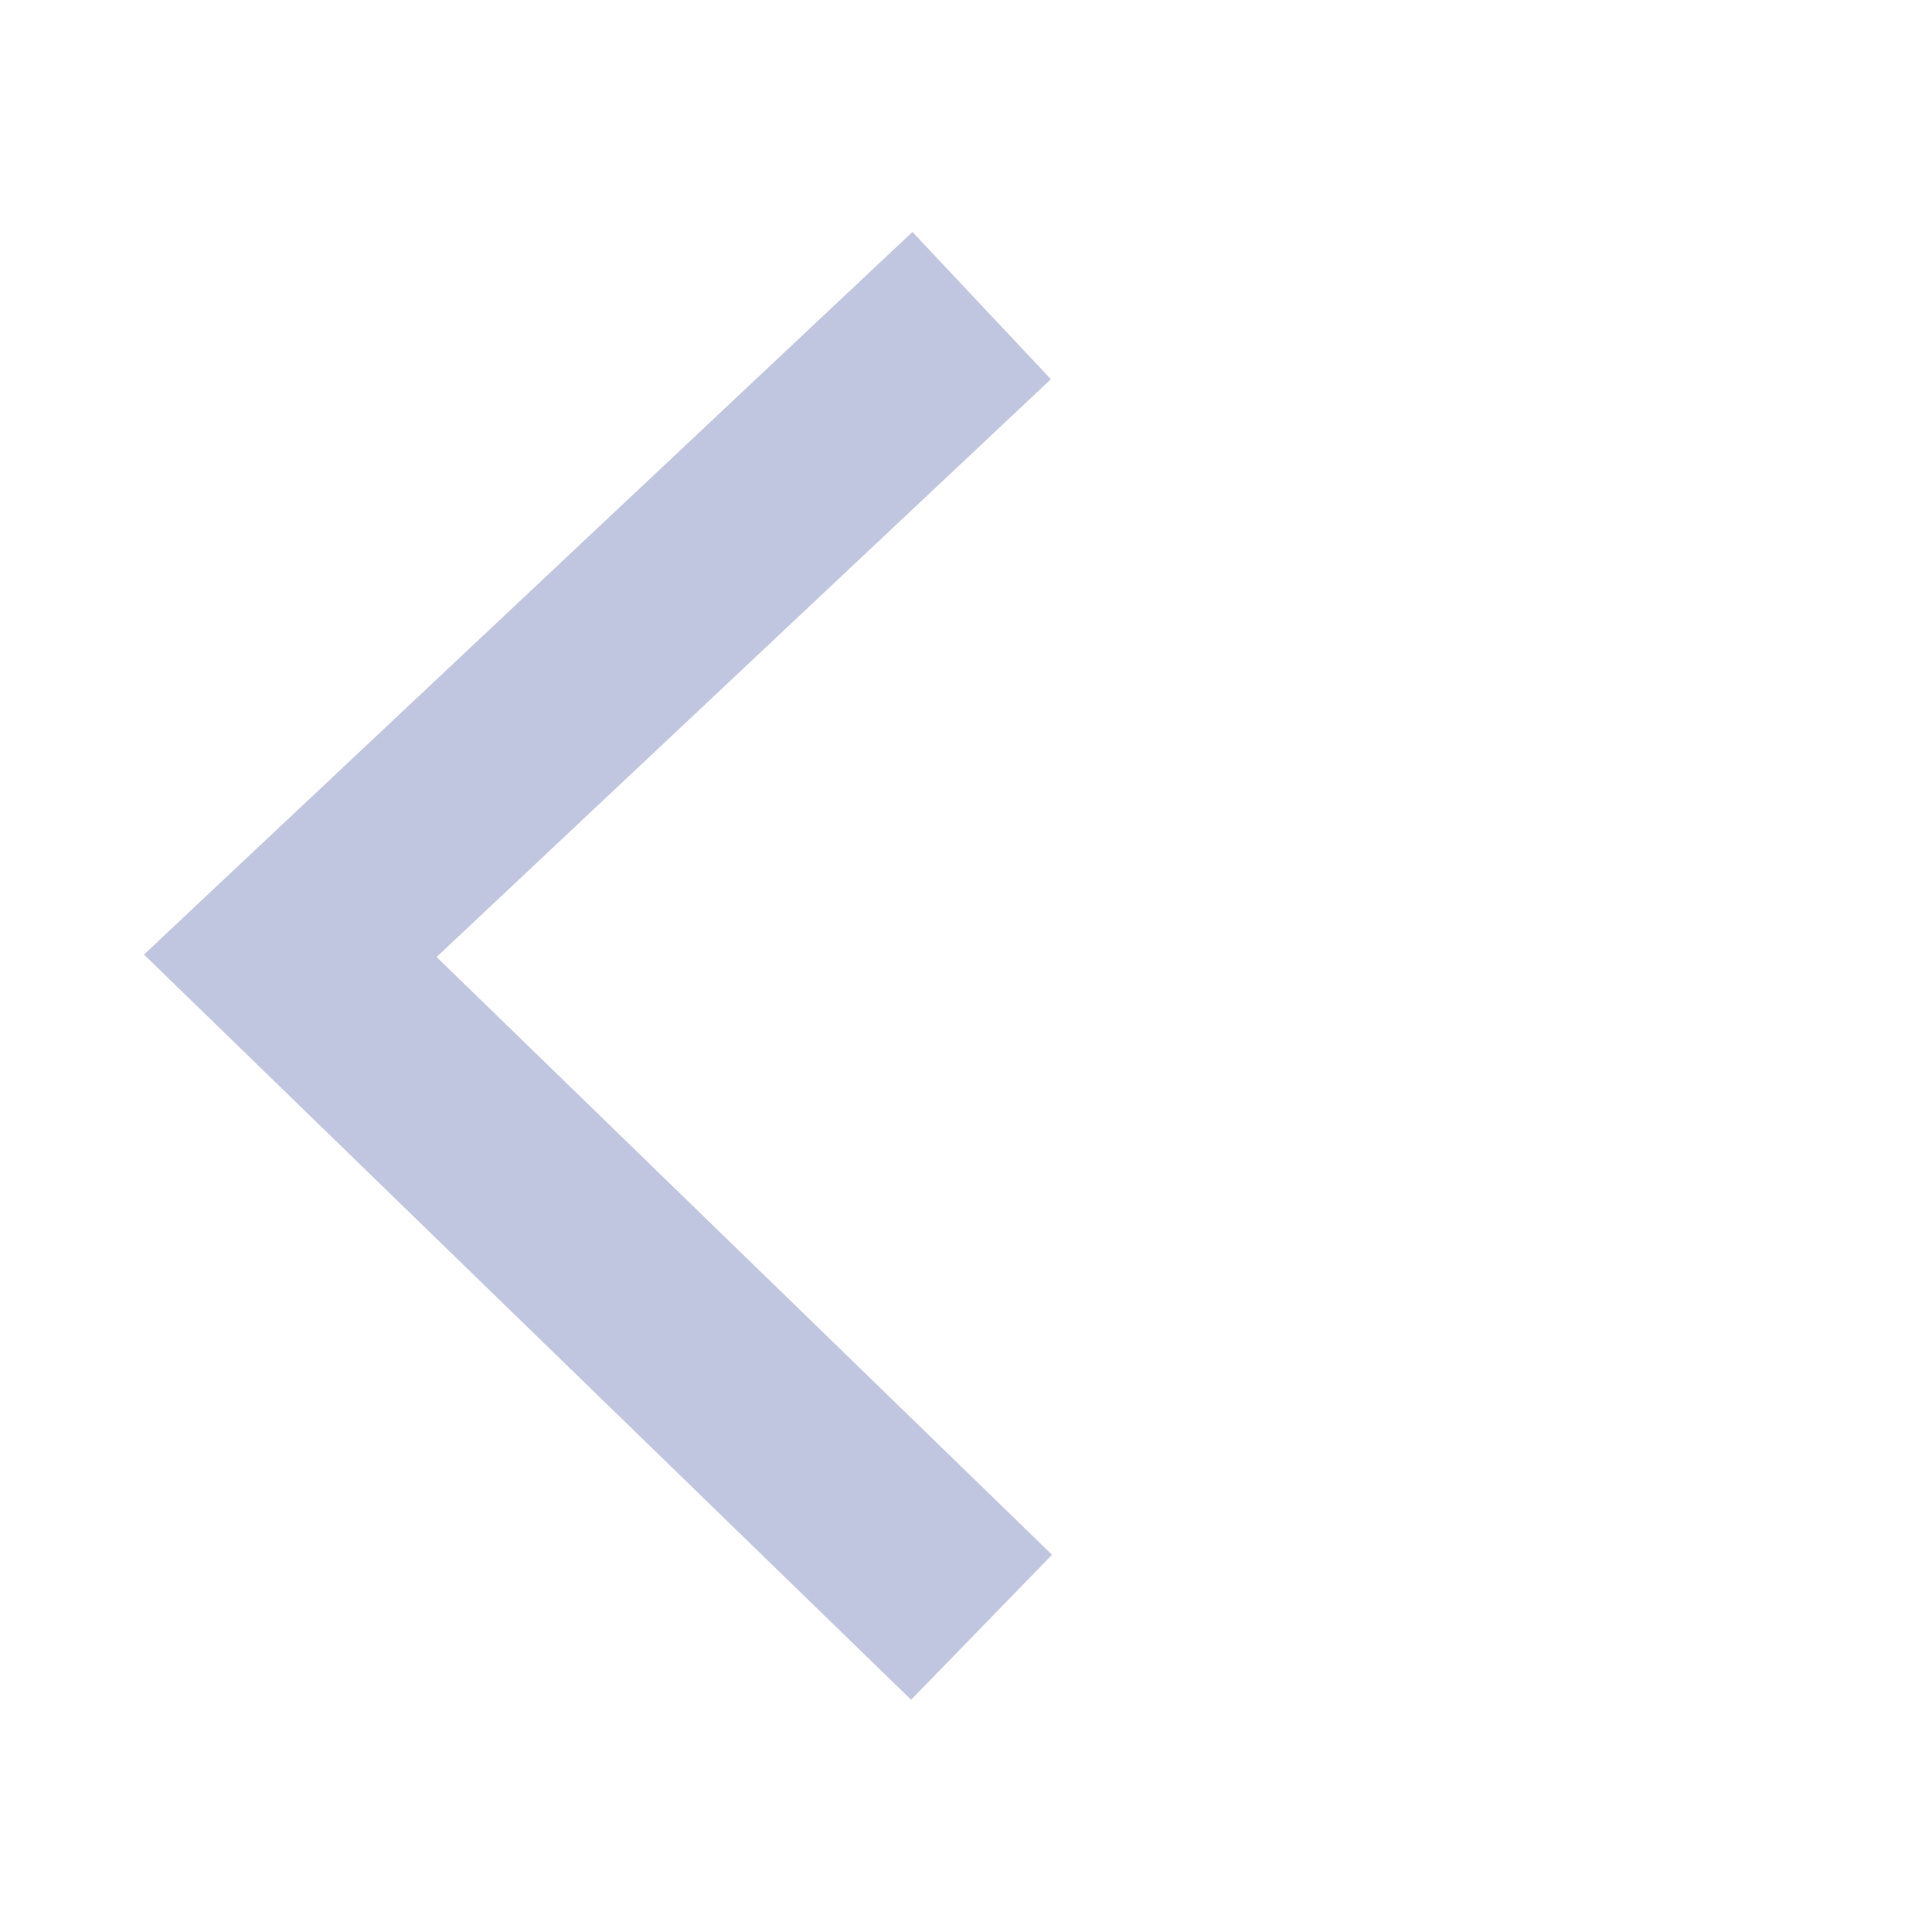
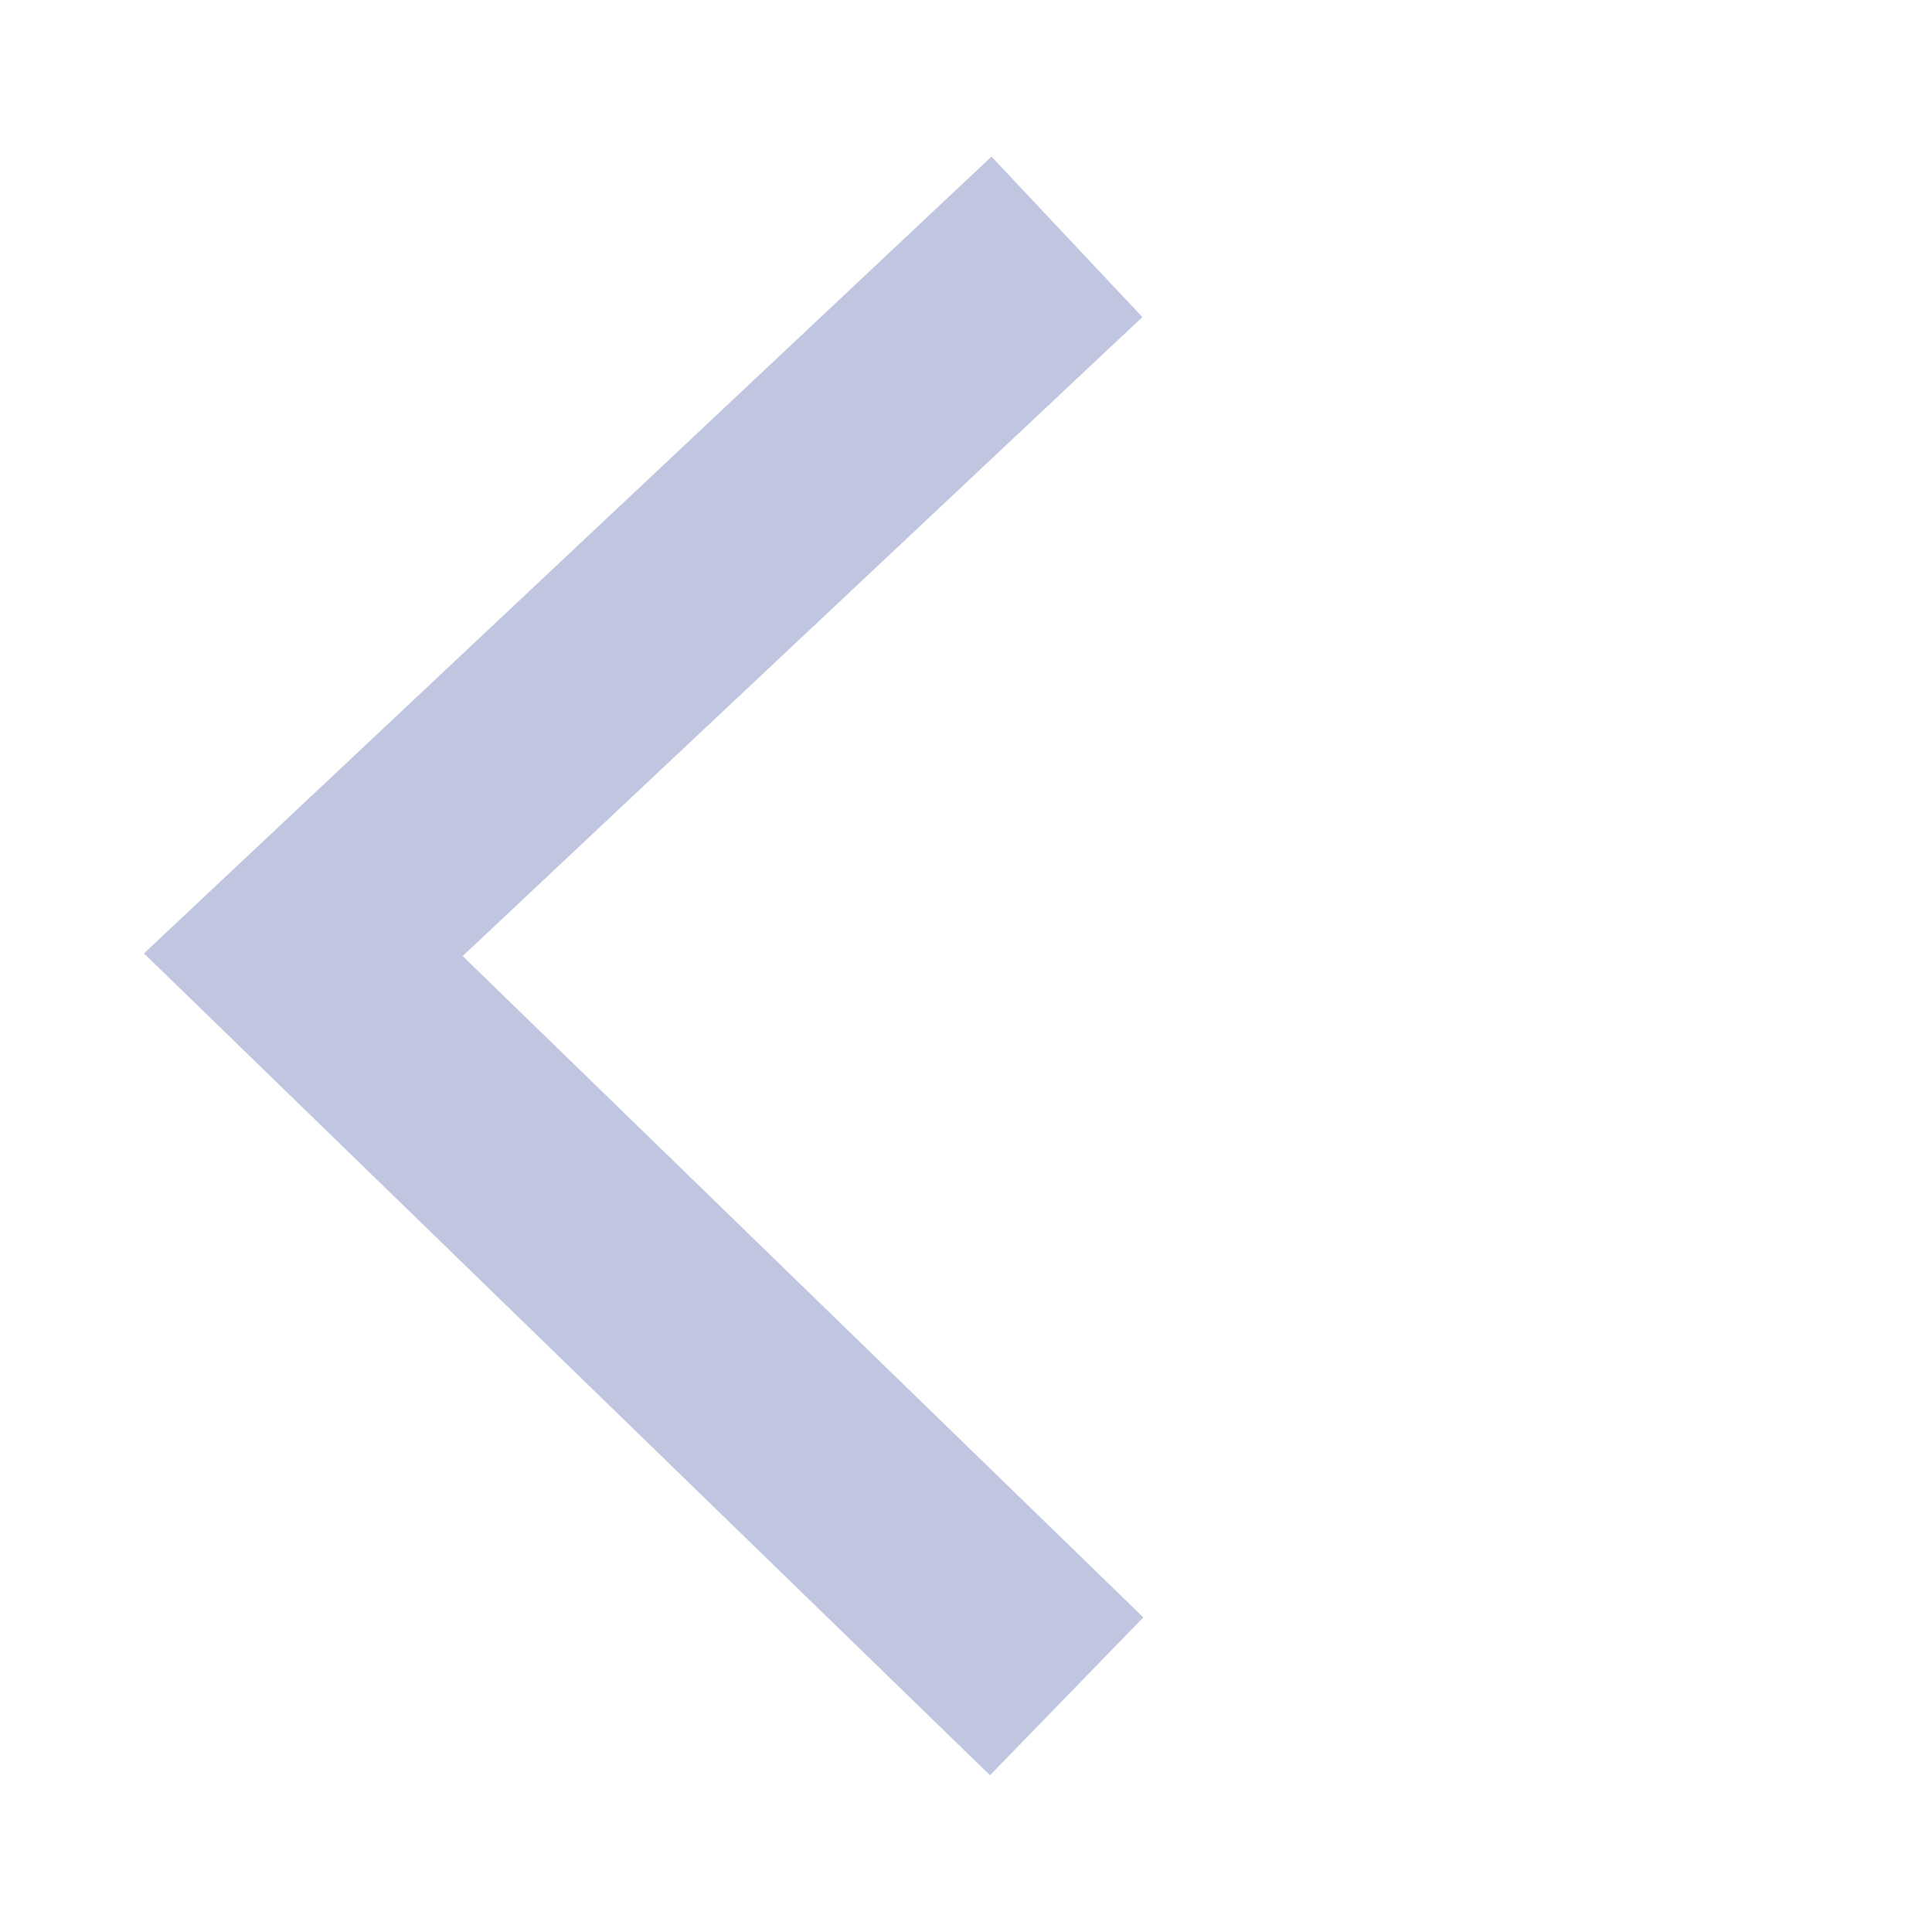
<svg xmlns="http://www.w3.org/2000/svg" width="12" height="12" viewBox="0 0 12 12">
  <defs>
    <clipPath id="clip-path">
-       <rect id="Rectangle_21479" data-name="Rectangle 21479" width="12" height="12" transform="translate(1.8 1.718)" fill="#c0c5e0" />
+       <rect id="Rectangle_21507" data-name="Rectangle 21507" width="12" height="12" transform="translate(1.8 1.718)" fill="#c0c5e0" />
    </clipPath>
  </defs>
  <g id="Arrrow" transform="translate(13.8 13.718) rotate(180)" clip-path="url(#clip-path)">
-     <path id="Path_90307" data-name="Path 90307" d="M.757,5.354,0,4.618,4.486,0,8.834,4.624l-.769.723L4.473,1.528Z" transform="translate(12.761 3.302) rotate(90)" fill="#c0c5e0" stroke="#c0c5e0" stroke-width="0.2" />
+     <path id="Path_90307" data-name="Path 90307" d="M.837,5.921,0,5.108,4.962,0,9.771,5.115l-.851.8L4.948,1.69Z" transform="translate(12.761 2.833) rotate(90)" fill="#c0c5e0" stroke="#c0c5e0" stroke-width="0.2" />
  </g>
</svg>
